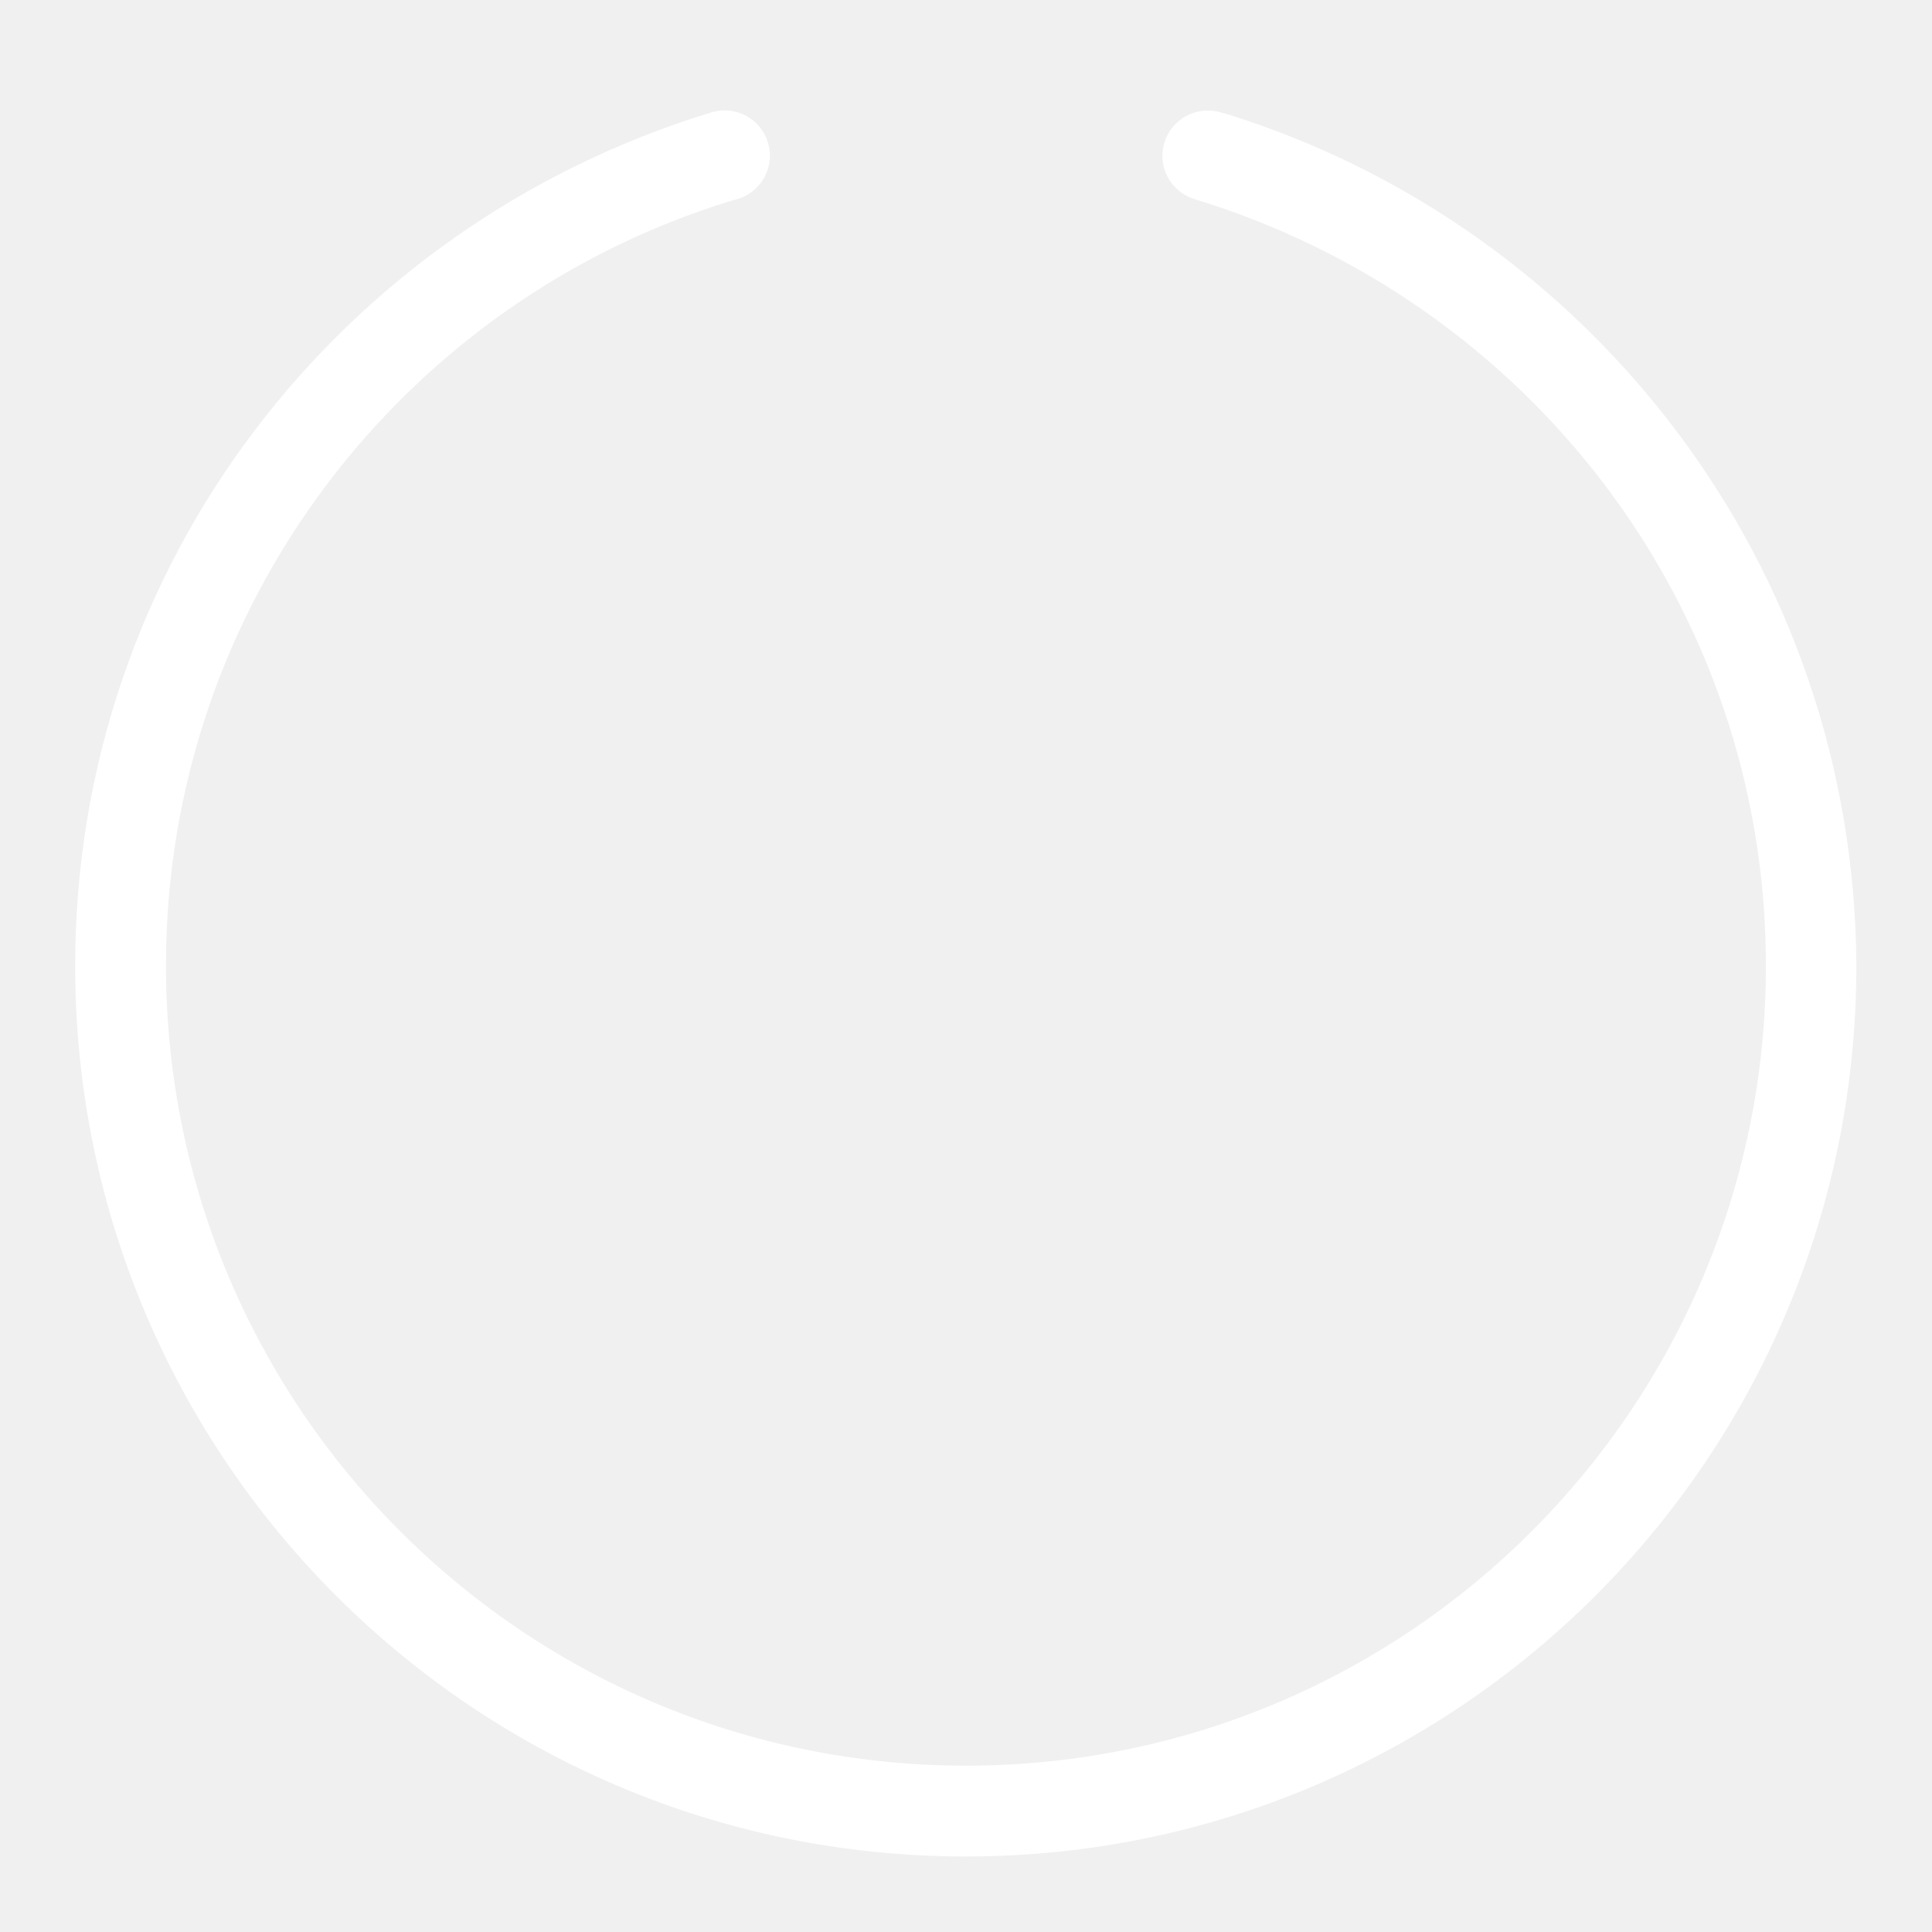
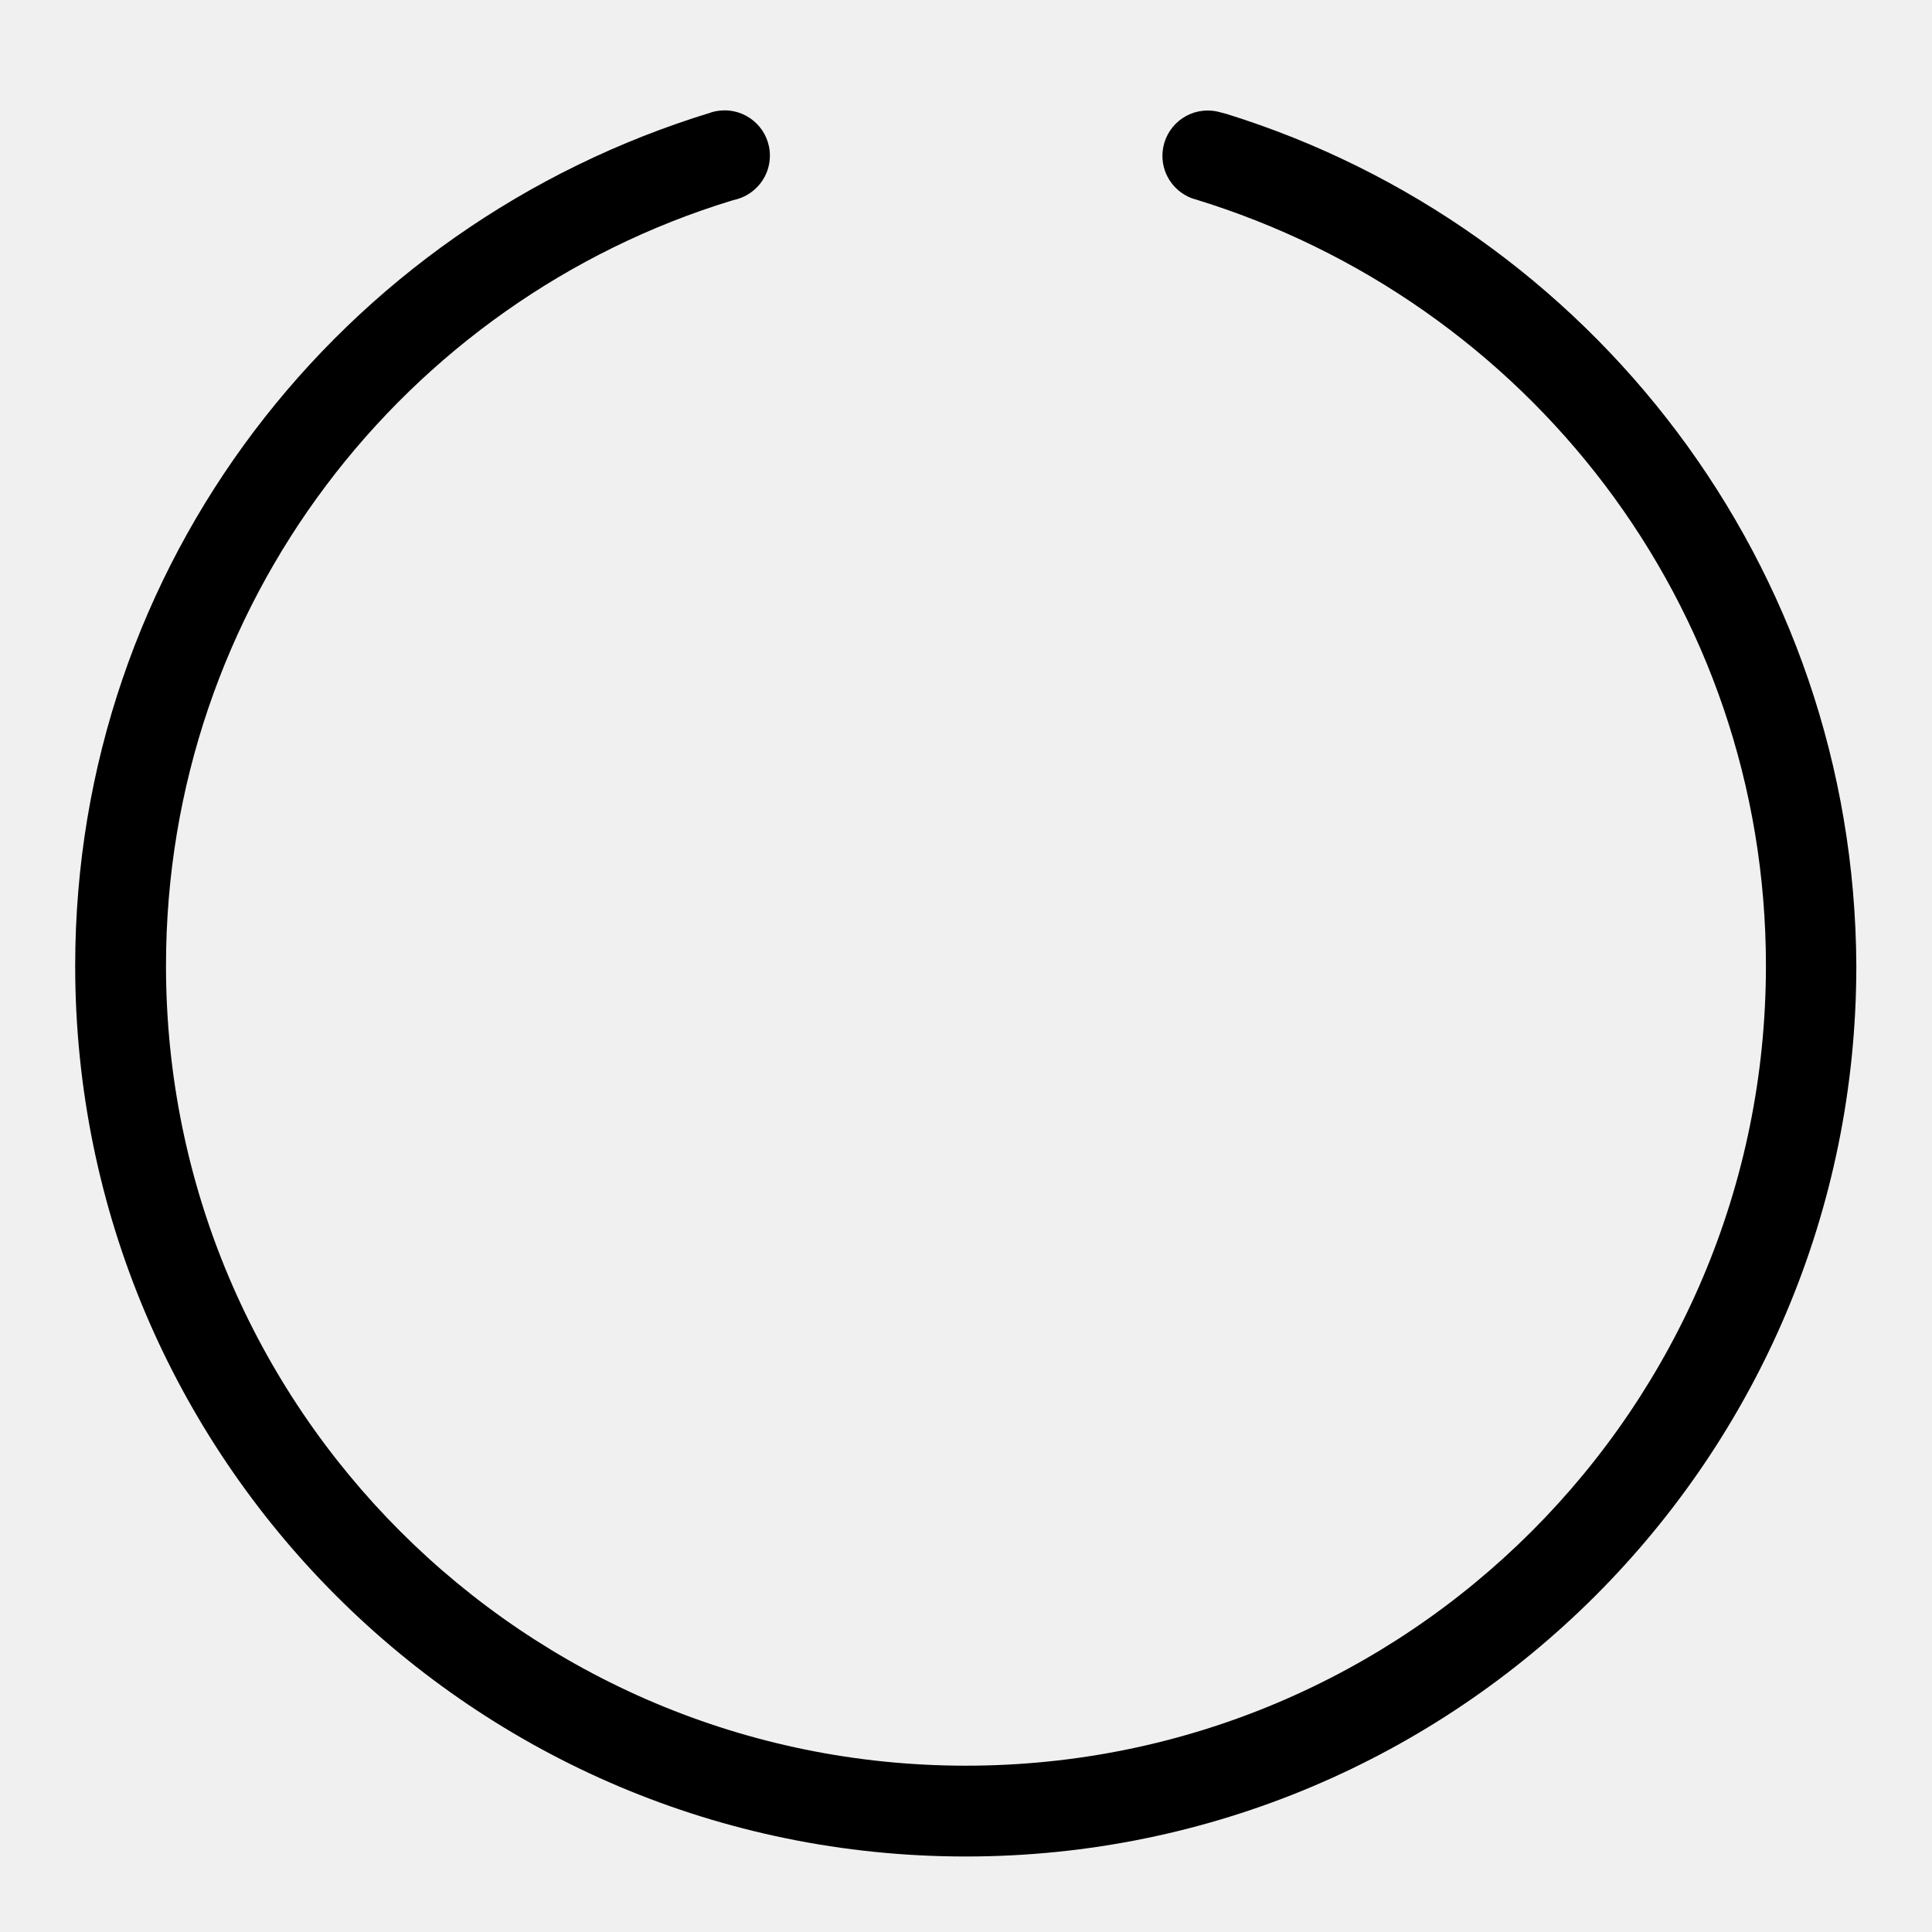
- <svg xmlns="http://www.w3.org/2000/svg" width="32" height="32" viewBox="0 0 32 32" fill="none">
-   <path d="M20.215 1.861C20.152 1.842 20.079 1.831 20.003 1.831C19.589 1.831 19.253 2.167 19.253 2.581C19.253 2.917 19.475 3.202 19.78 3.297L19.785 3.298C25.303 4.981 29.249 10.027 29.249 15.995C29.249 23.313 23.317 29.245 15.999 29.245C8.681 29.245 2.749 23.313 2.749 15.995C2.749 10.027 6.694 4.981 12.119 3.323L12.213 3.298C12.527 3.204 12.752 2.917 12.752 2.578C12.752 2.164 12.416 1.828 12.002 1.828C11.924 1.828 11.85 1.84 11.779 1.862L11.784 1.861C5.639 3.734 1.245 9.353 1.245 15.998C1.245 24.145 7.849 30.749 15.996 30.749C24.143 30.749 30.747 24.145 30.747 15.999C30.719 9.364 26.34 3.759 20.317 1.888L20.212 1.86L20.215 1.861Z" fill="white" />
+ <svg xmlns="http://www.w3.org/2000/svg" width="24" height="24" viewBox="0 0 24 24" fill="none">
+   <path fill="currentColor" d="M15.161 1.396C15.114 1.381 15.059 1.373 15.002 1.373C14.692 1.373 14.44 1.625 14.44 1.936C14.44 2.188 14.606 2.401 14.835 2.473L14.839 2.473C18.977 3.736 21.937 7.52 21.937 11.996C21.937 17.485 17.488 21.934 11.999 21.934C6.511 21.934 2.062 17.485 2.062 11.996C2.062 7.52 5.021 3.736 9.089 2.492L9.16 2.473C9.395 2.403 9.564 2.188 9.564 1.933C9.564 1.623 9.312 1.371 9.002 1.371C8.943 1.371 8.887 1.38 8.834 1.396L8.838 1.396C4.229 2.8 0.934 7.015 0.934 11.998C0.934 18.109 5.887 23.062 11.997 23.062C18.107 23.062 23.06 18.109 23.06 11.999C23.039 7.023 19.755 2.819 15.238 1.416L15.159 1.395L15.161 1.396Z" />
</svg>
